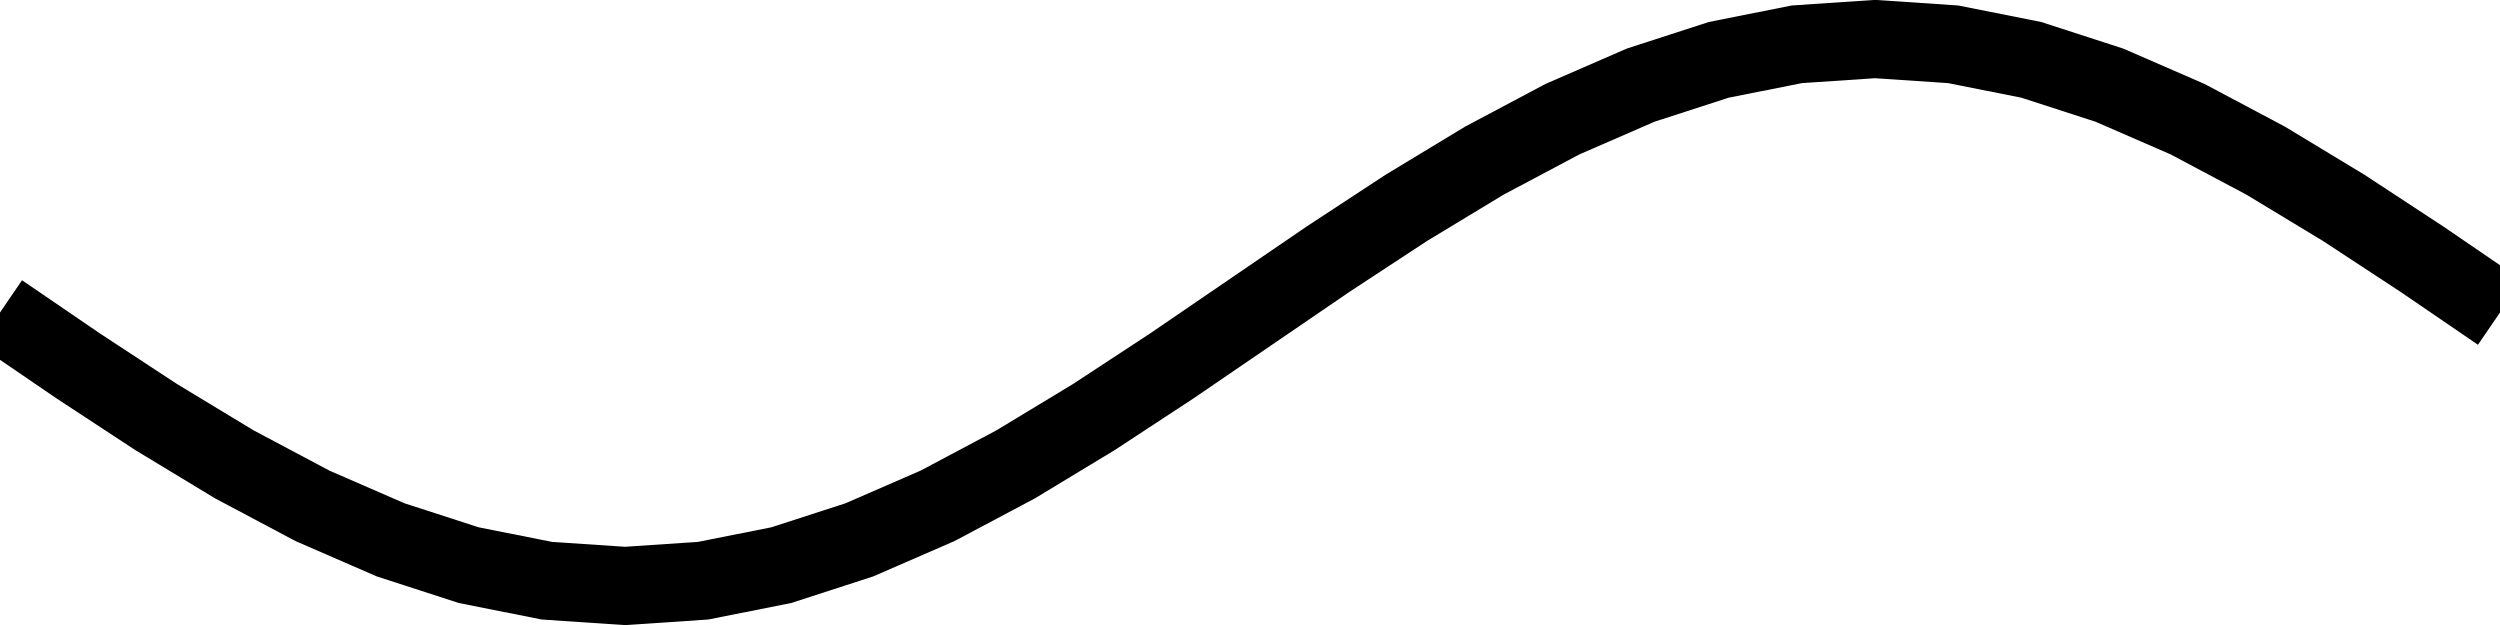
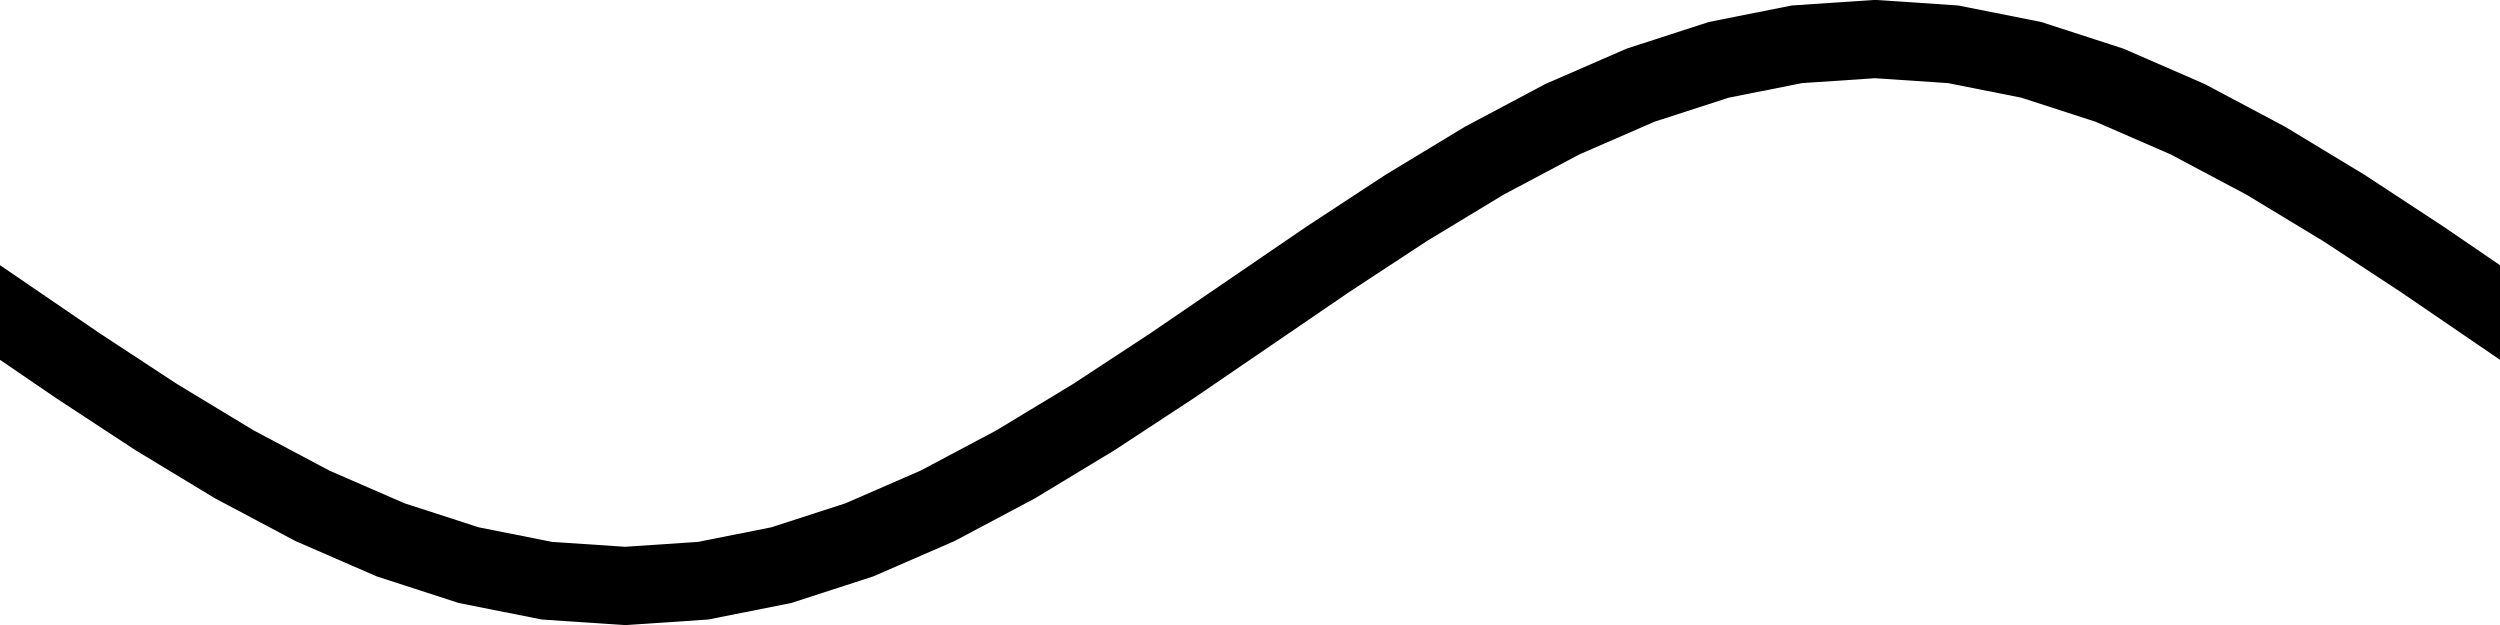
<svg xmlns="http://www.w3.org/2000/svg" viewBox="0 0 32 8">
-   <path d="M0,4 L1,4.683 L2,5.339 L3,5.944 L4,6.475 L5,6.91 L6,7.234 L7,7.433 L8,7.5 L9,7.433 L10,7.234 L11,6.91 L12,6.475 L13,5.944 L14,5.339 L15,4.683 L16,4 L17,3.317 L18,2.661 L19,2.056 L20,1.525 L21,1.09 L22,0.766 L23,0.567 L24,0.5 L25,0.567 L26,0.766 L27,1.09 L28,1.525 L29,2.056 L30,2.661 L31,3.317 L32,4" fill="none" stroke="black" stroke-width="1" />
+   <path d="M-4,1.525 L-3,2.056 L-2,2.661 L-1,3.317 L0,4 L1,4.683 L2,5.339 L3,5.944 L4,6.475 L5,6.91 L6,7.234 L7,7.433 L8,7.5 L9,7.433 L10,7.234 L11,6.91 L12,6.475 L13,5.944 L14,5.339 L15,4.683 L16,4 L17,3.317 L18,2.661 L19,2.056 L20,1.525 L21,1.09 L22,0.766 L23,0.567 L24,0.5 L25,0.567 L26,0.766 L27,1.09 L28,1.525 L29,2.056 L30,2.661 L31,3.317 L32,4 L33,4.683 L34,5.339 L35,5.944 L36,6.475" fill="none" stroke="black" stroke-width="1" />
</svg>
